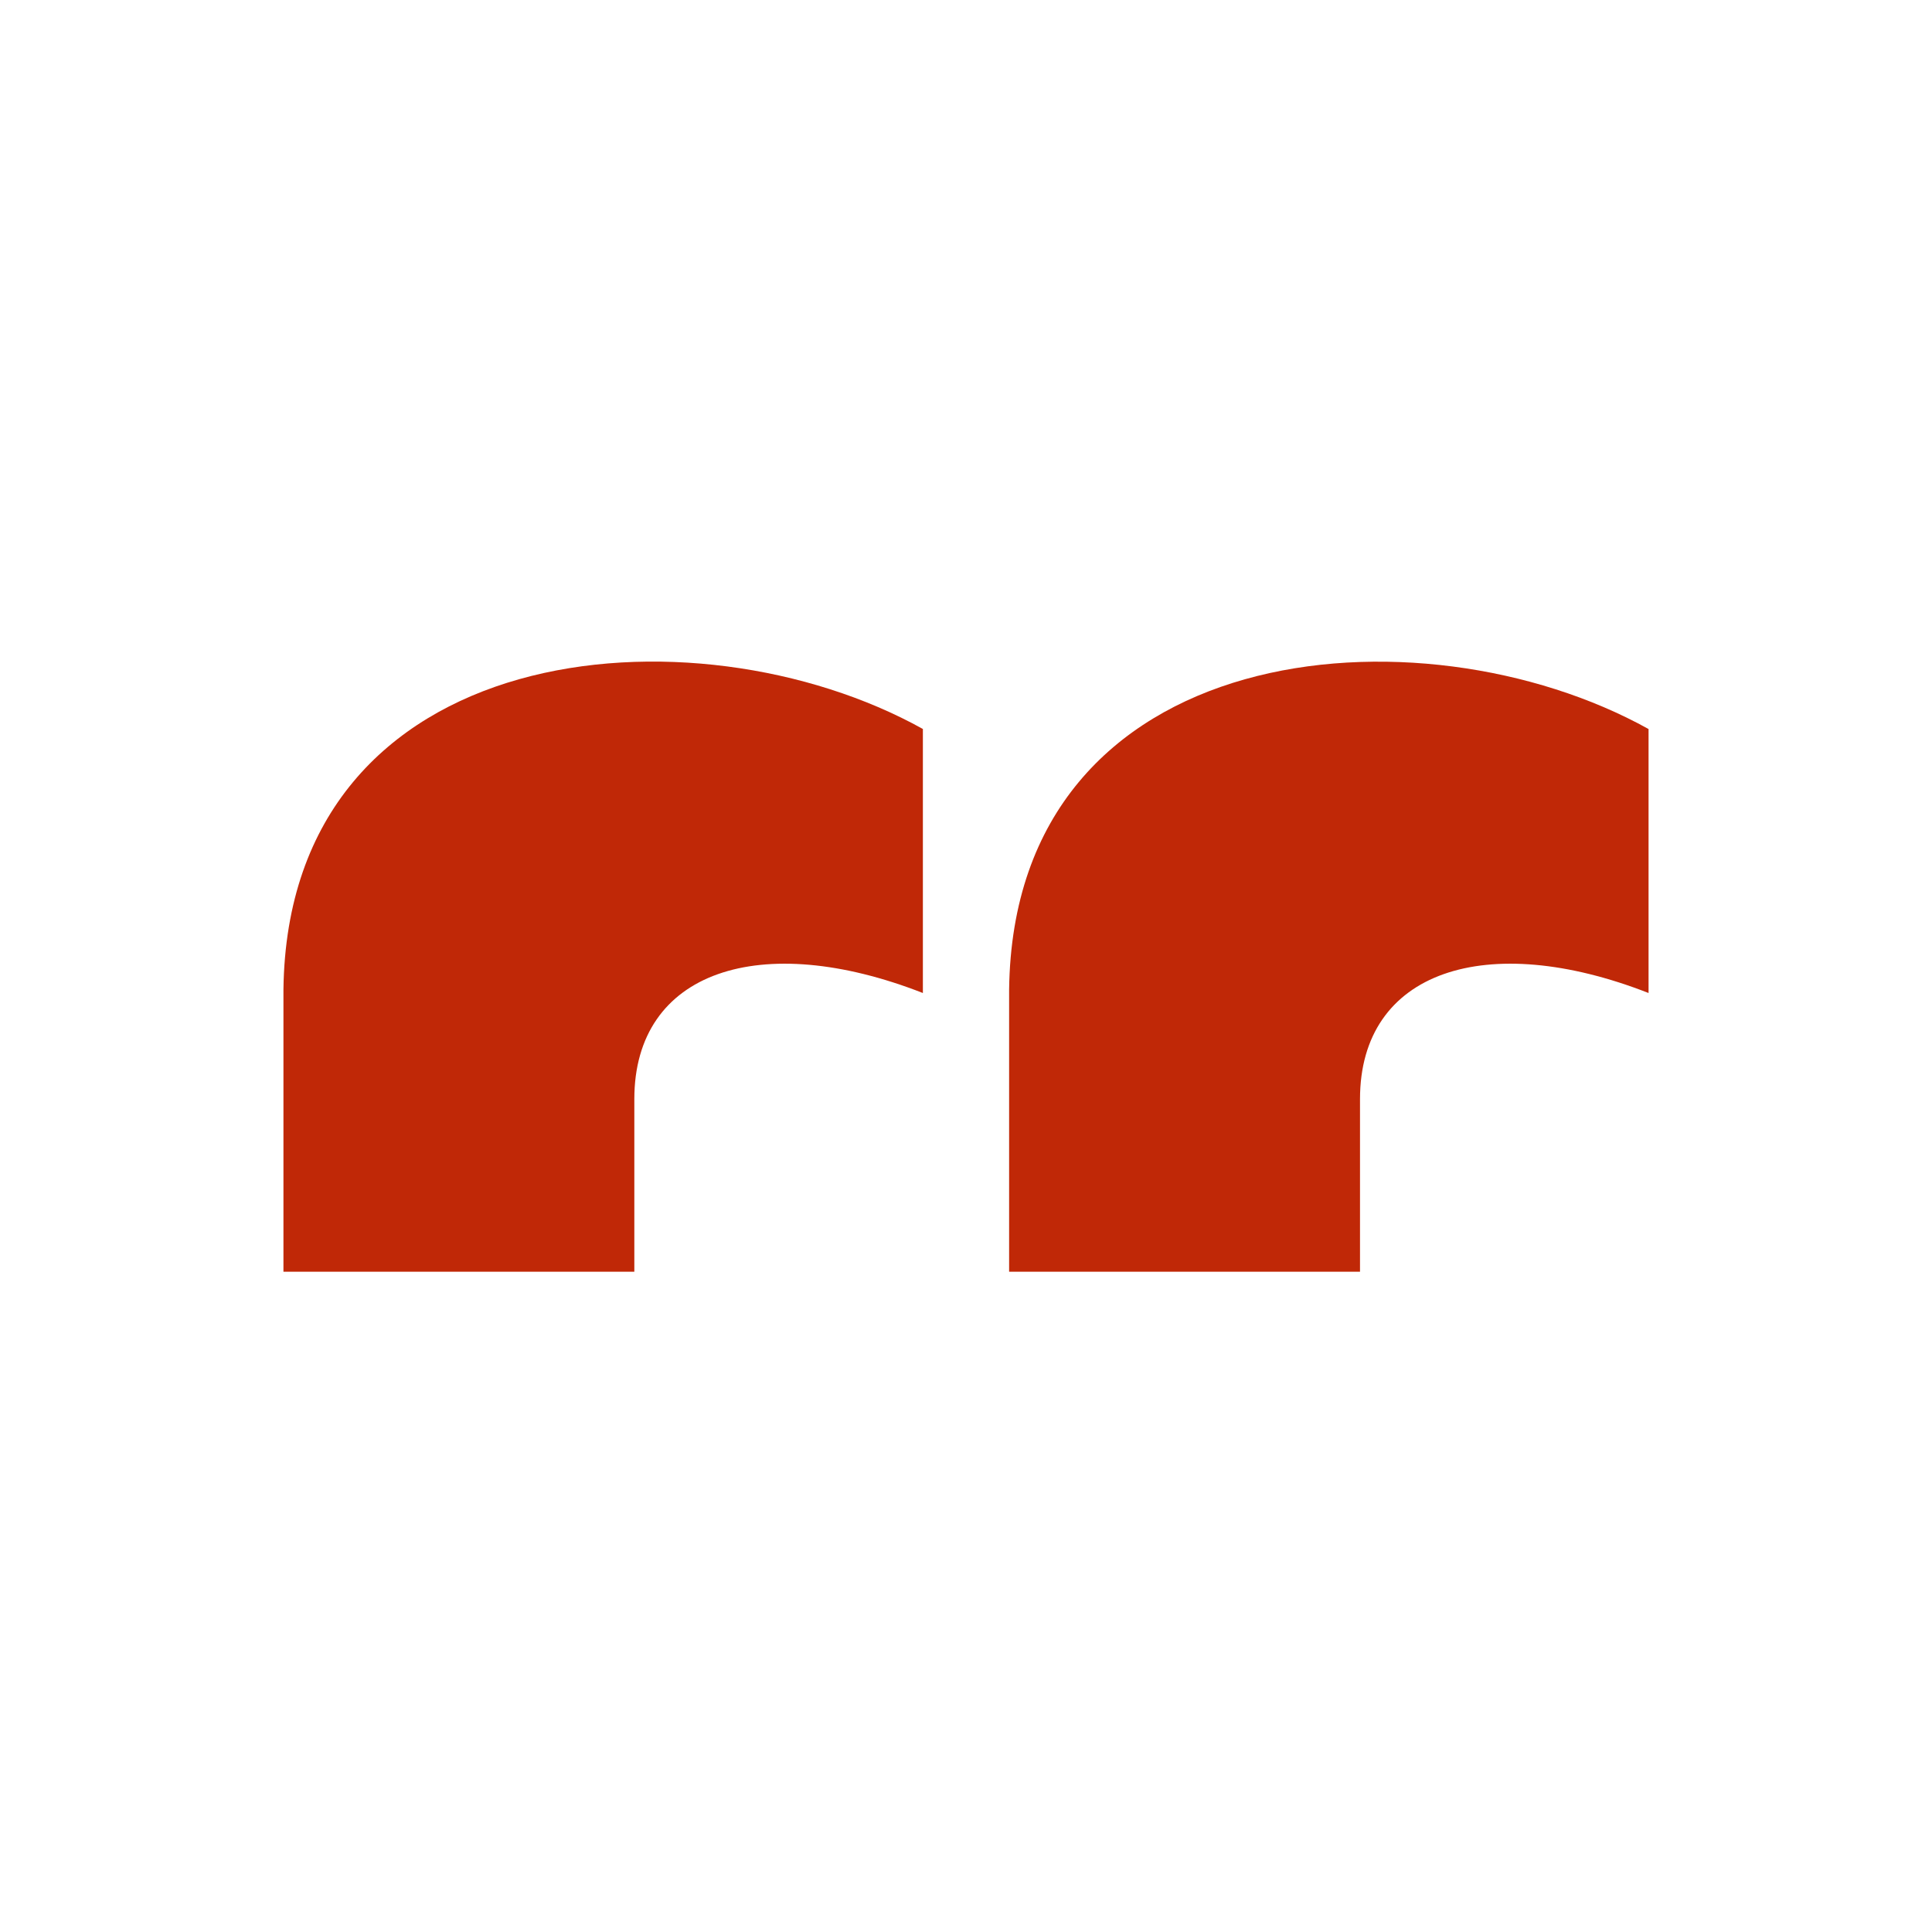
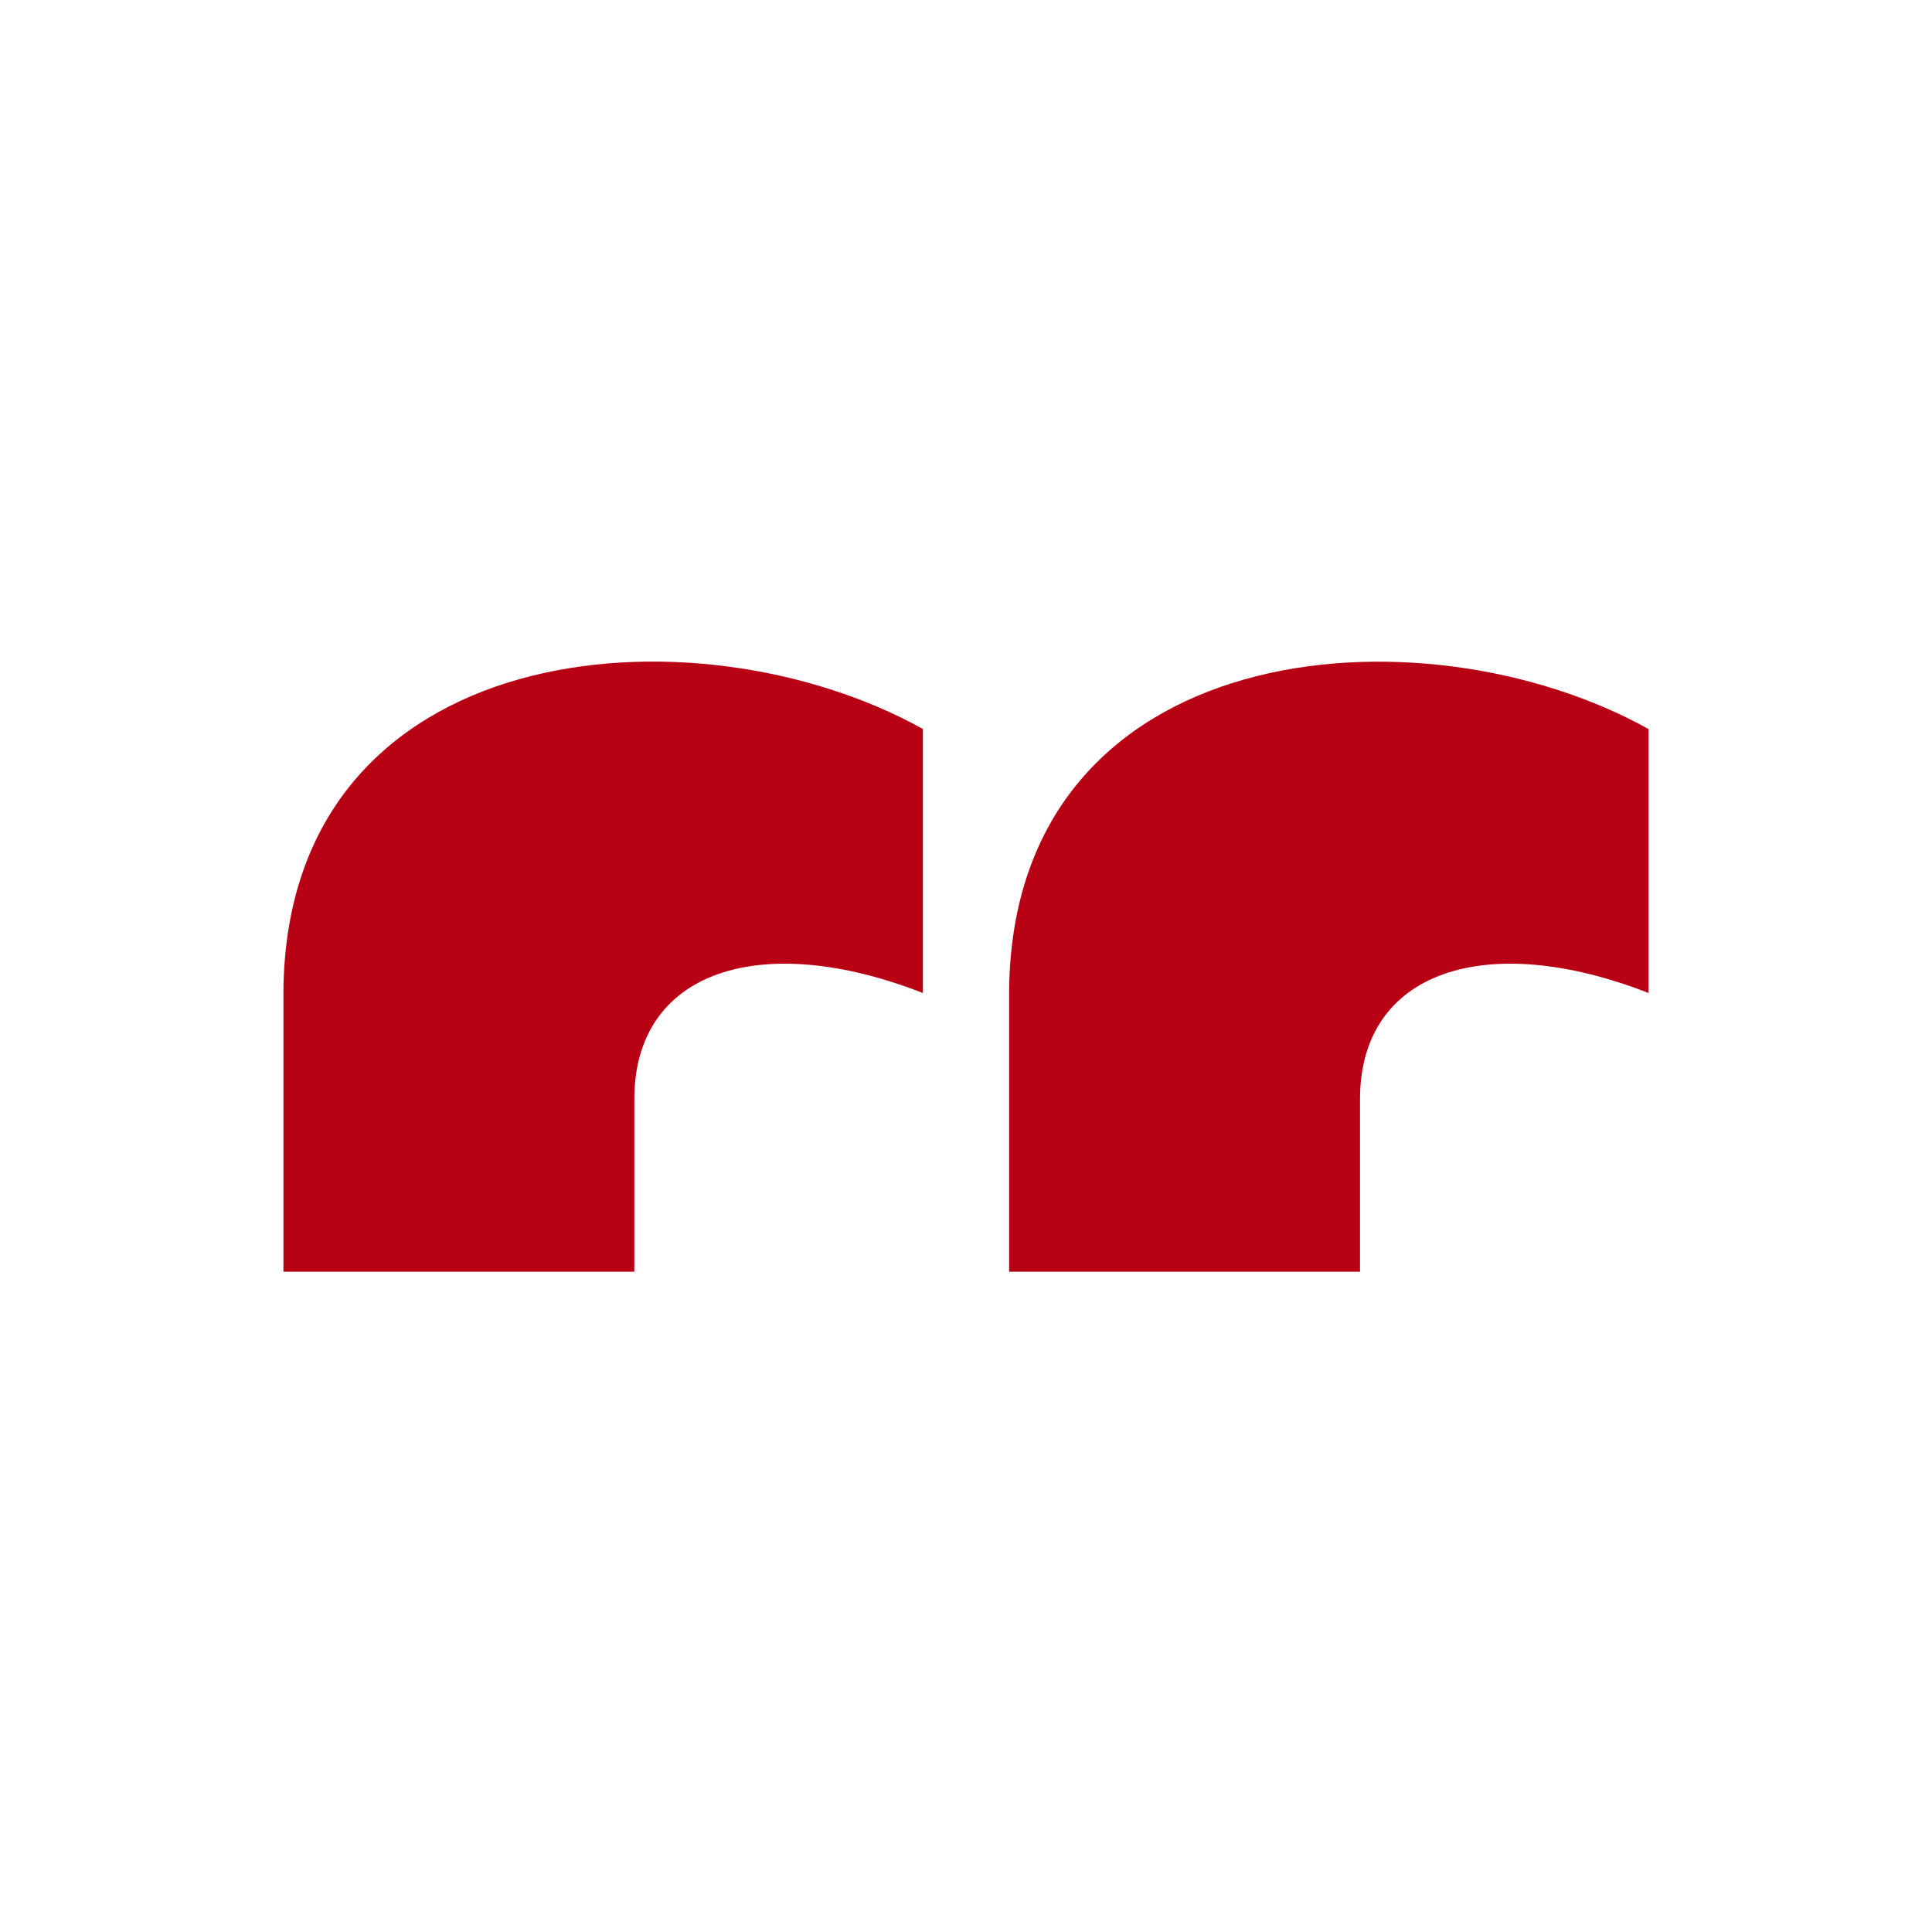
<svg xmlns="http://www.w3.org/2000/svg" id="Camada_1" data-name="Camada 1" viewBox="0 0 927 927">
  <defs>
    <style>
      .cls-1 {
        fill: none;
      }

      .cls-2 {
-         fill: #C02807;
+         fill: #B80015;
        fill-rule: evenodd;
      }

      .cls-3 {
        clip-path: url(#clippath);
      }
    </style>
    <clipPath id="clippath">
      <rect class="cls-1" x="136" y="317.45" width="655" height="292.73" />
    </clipPath>
  </defs>
  <g class="cls-3">
    <g>
      <path class="cls-2" d="M791,349.77v126.69c-77.7-30.39-138.45-10.69-138.45,50.9v82.84h-168.36v-135.41c2.11-169.32,197.14-185.95,306.81-124.99v-.03Z" />
      <path class="cls-2" d="M442.81,349.77v126.69c-77.71-30.39-138.45-10.69-138.45,50.9v82.84h-168.36v-135.41c2.11-169.35,197.14-186.01,306.81-125.02Z" />
    </g>
  </g>
</svg>
